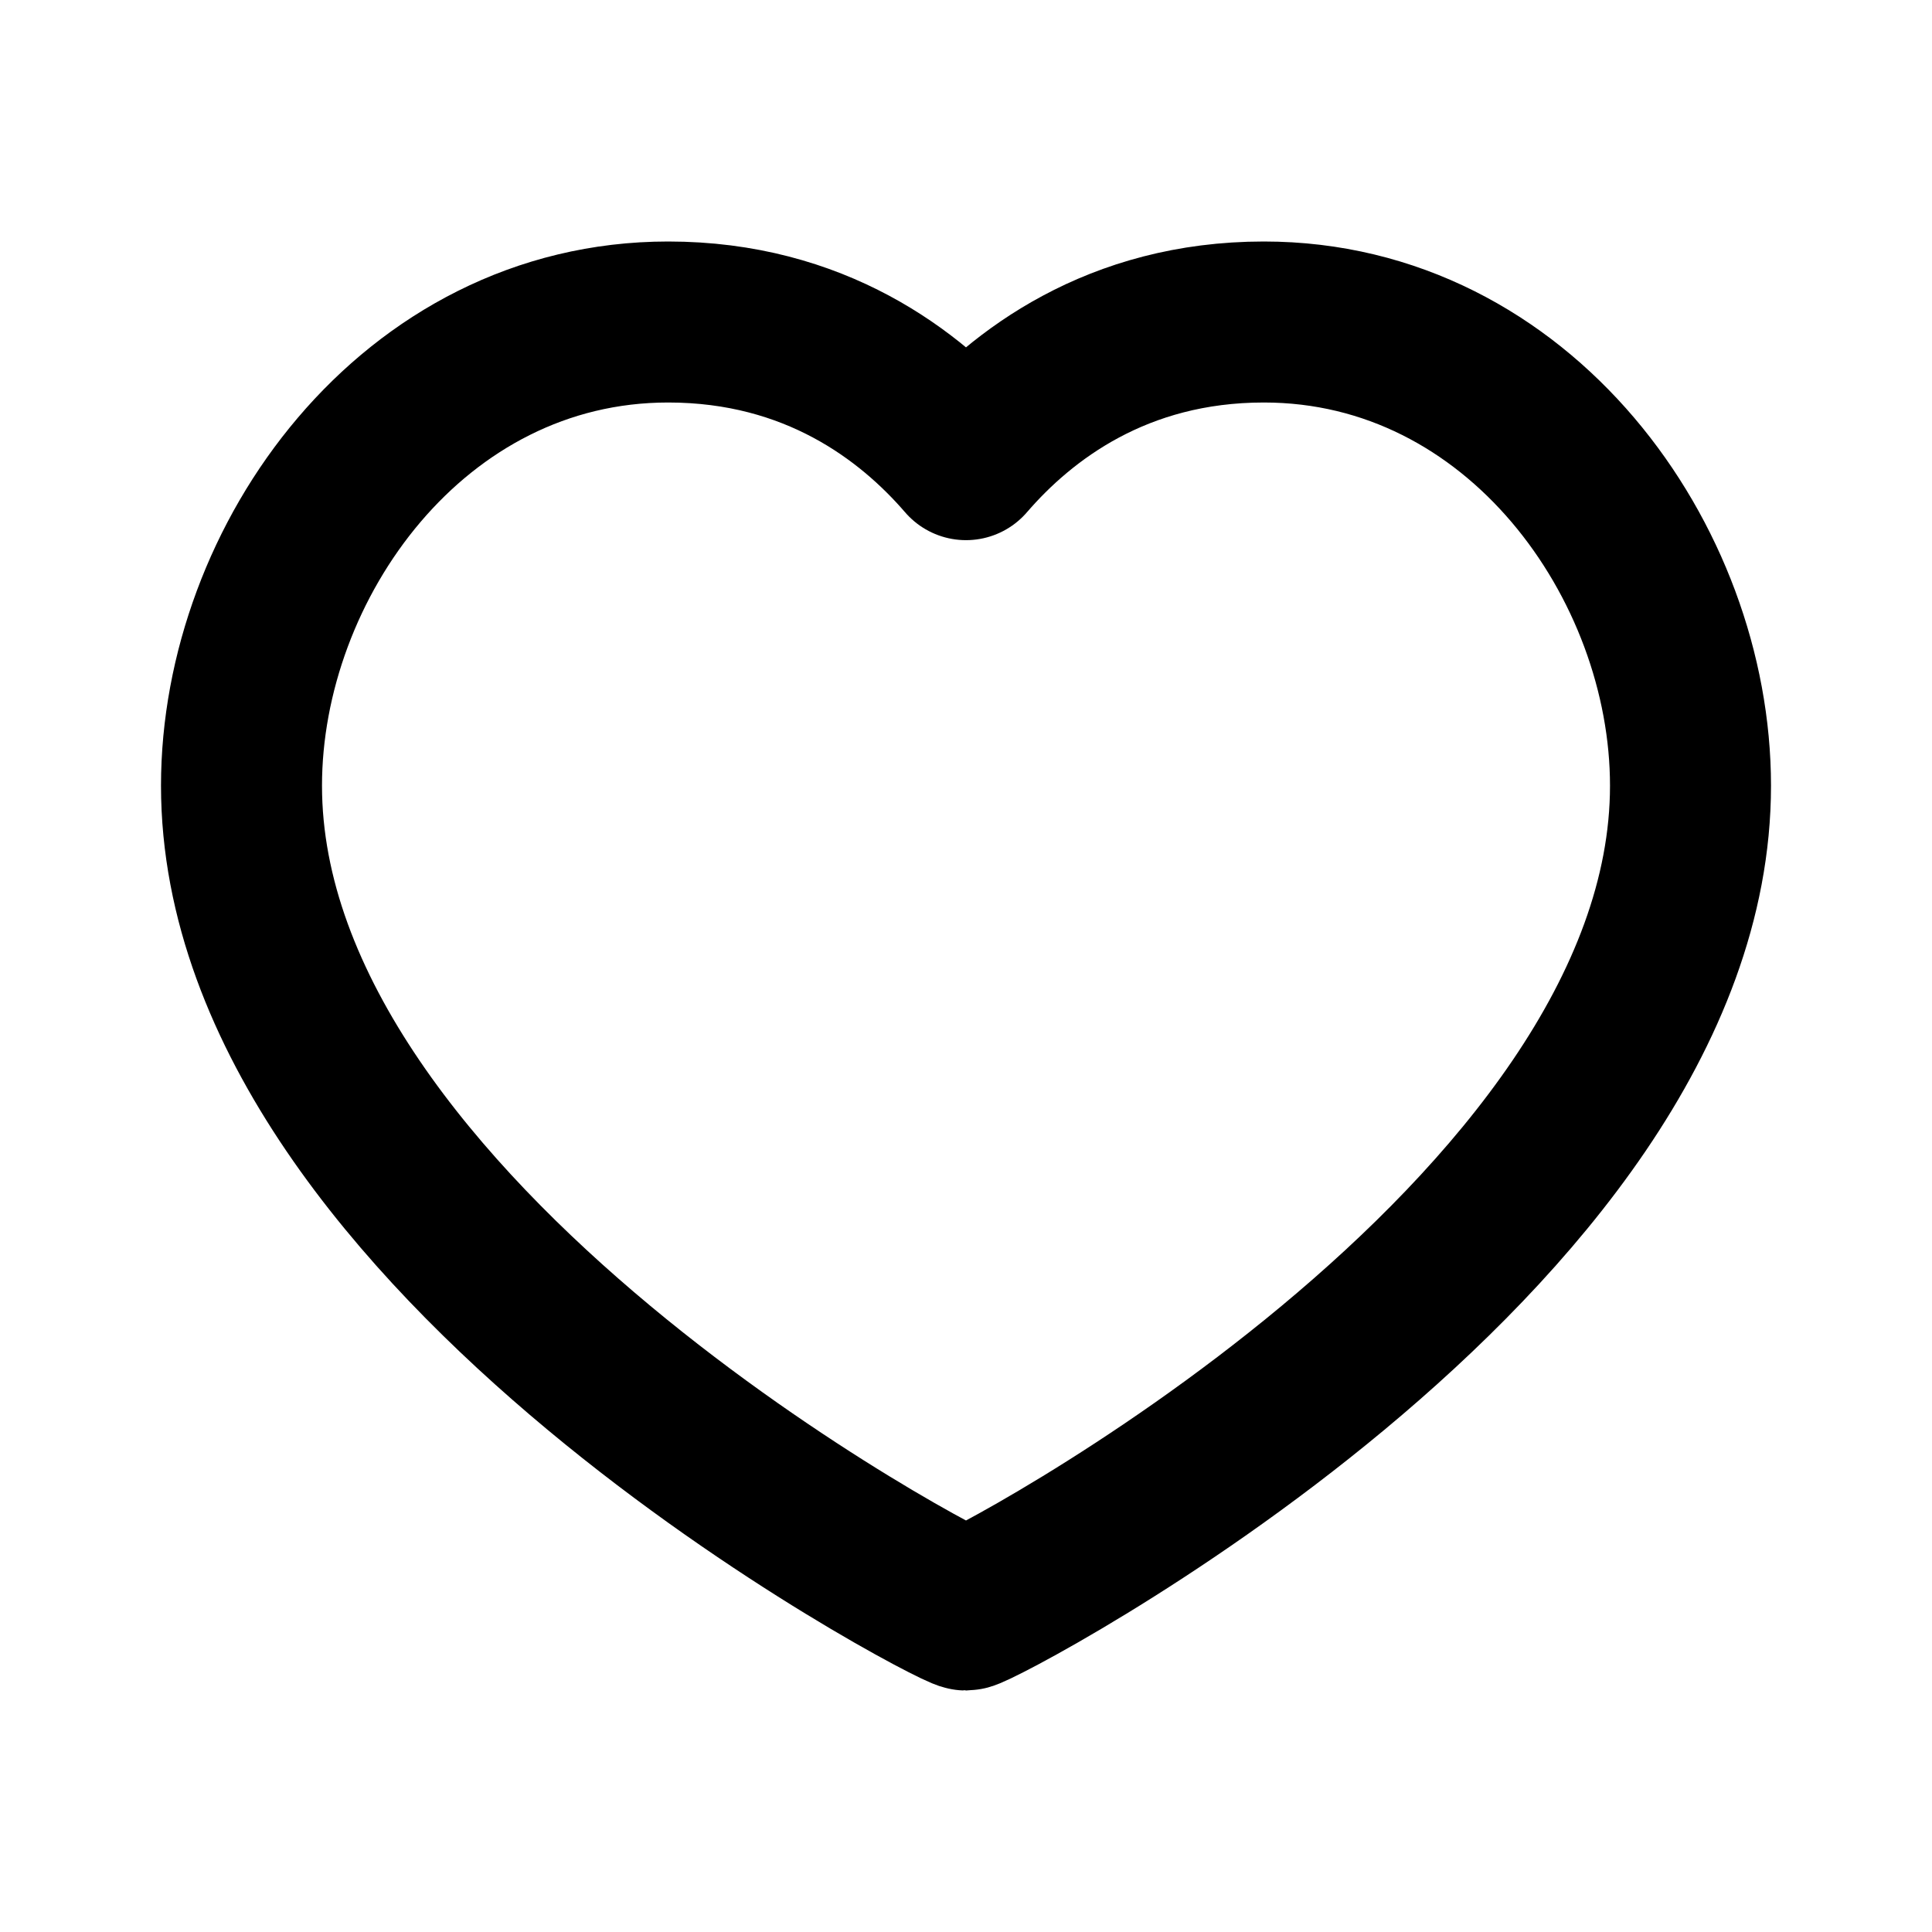
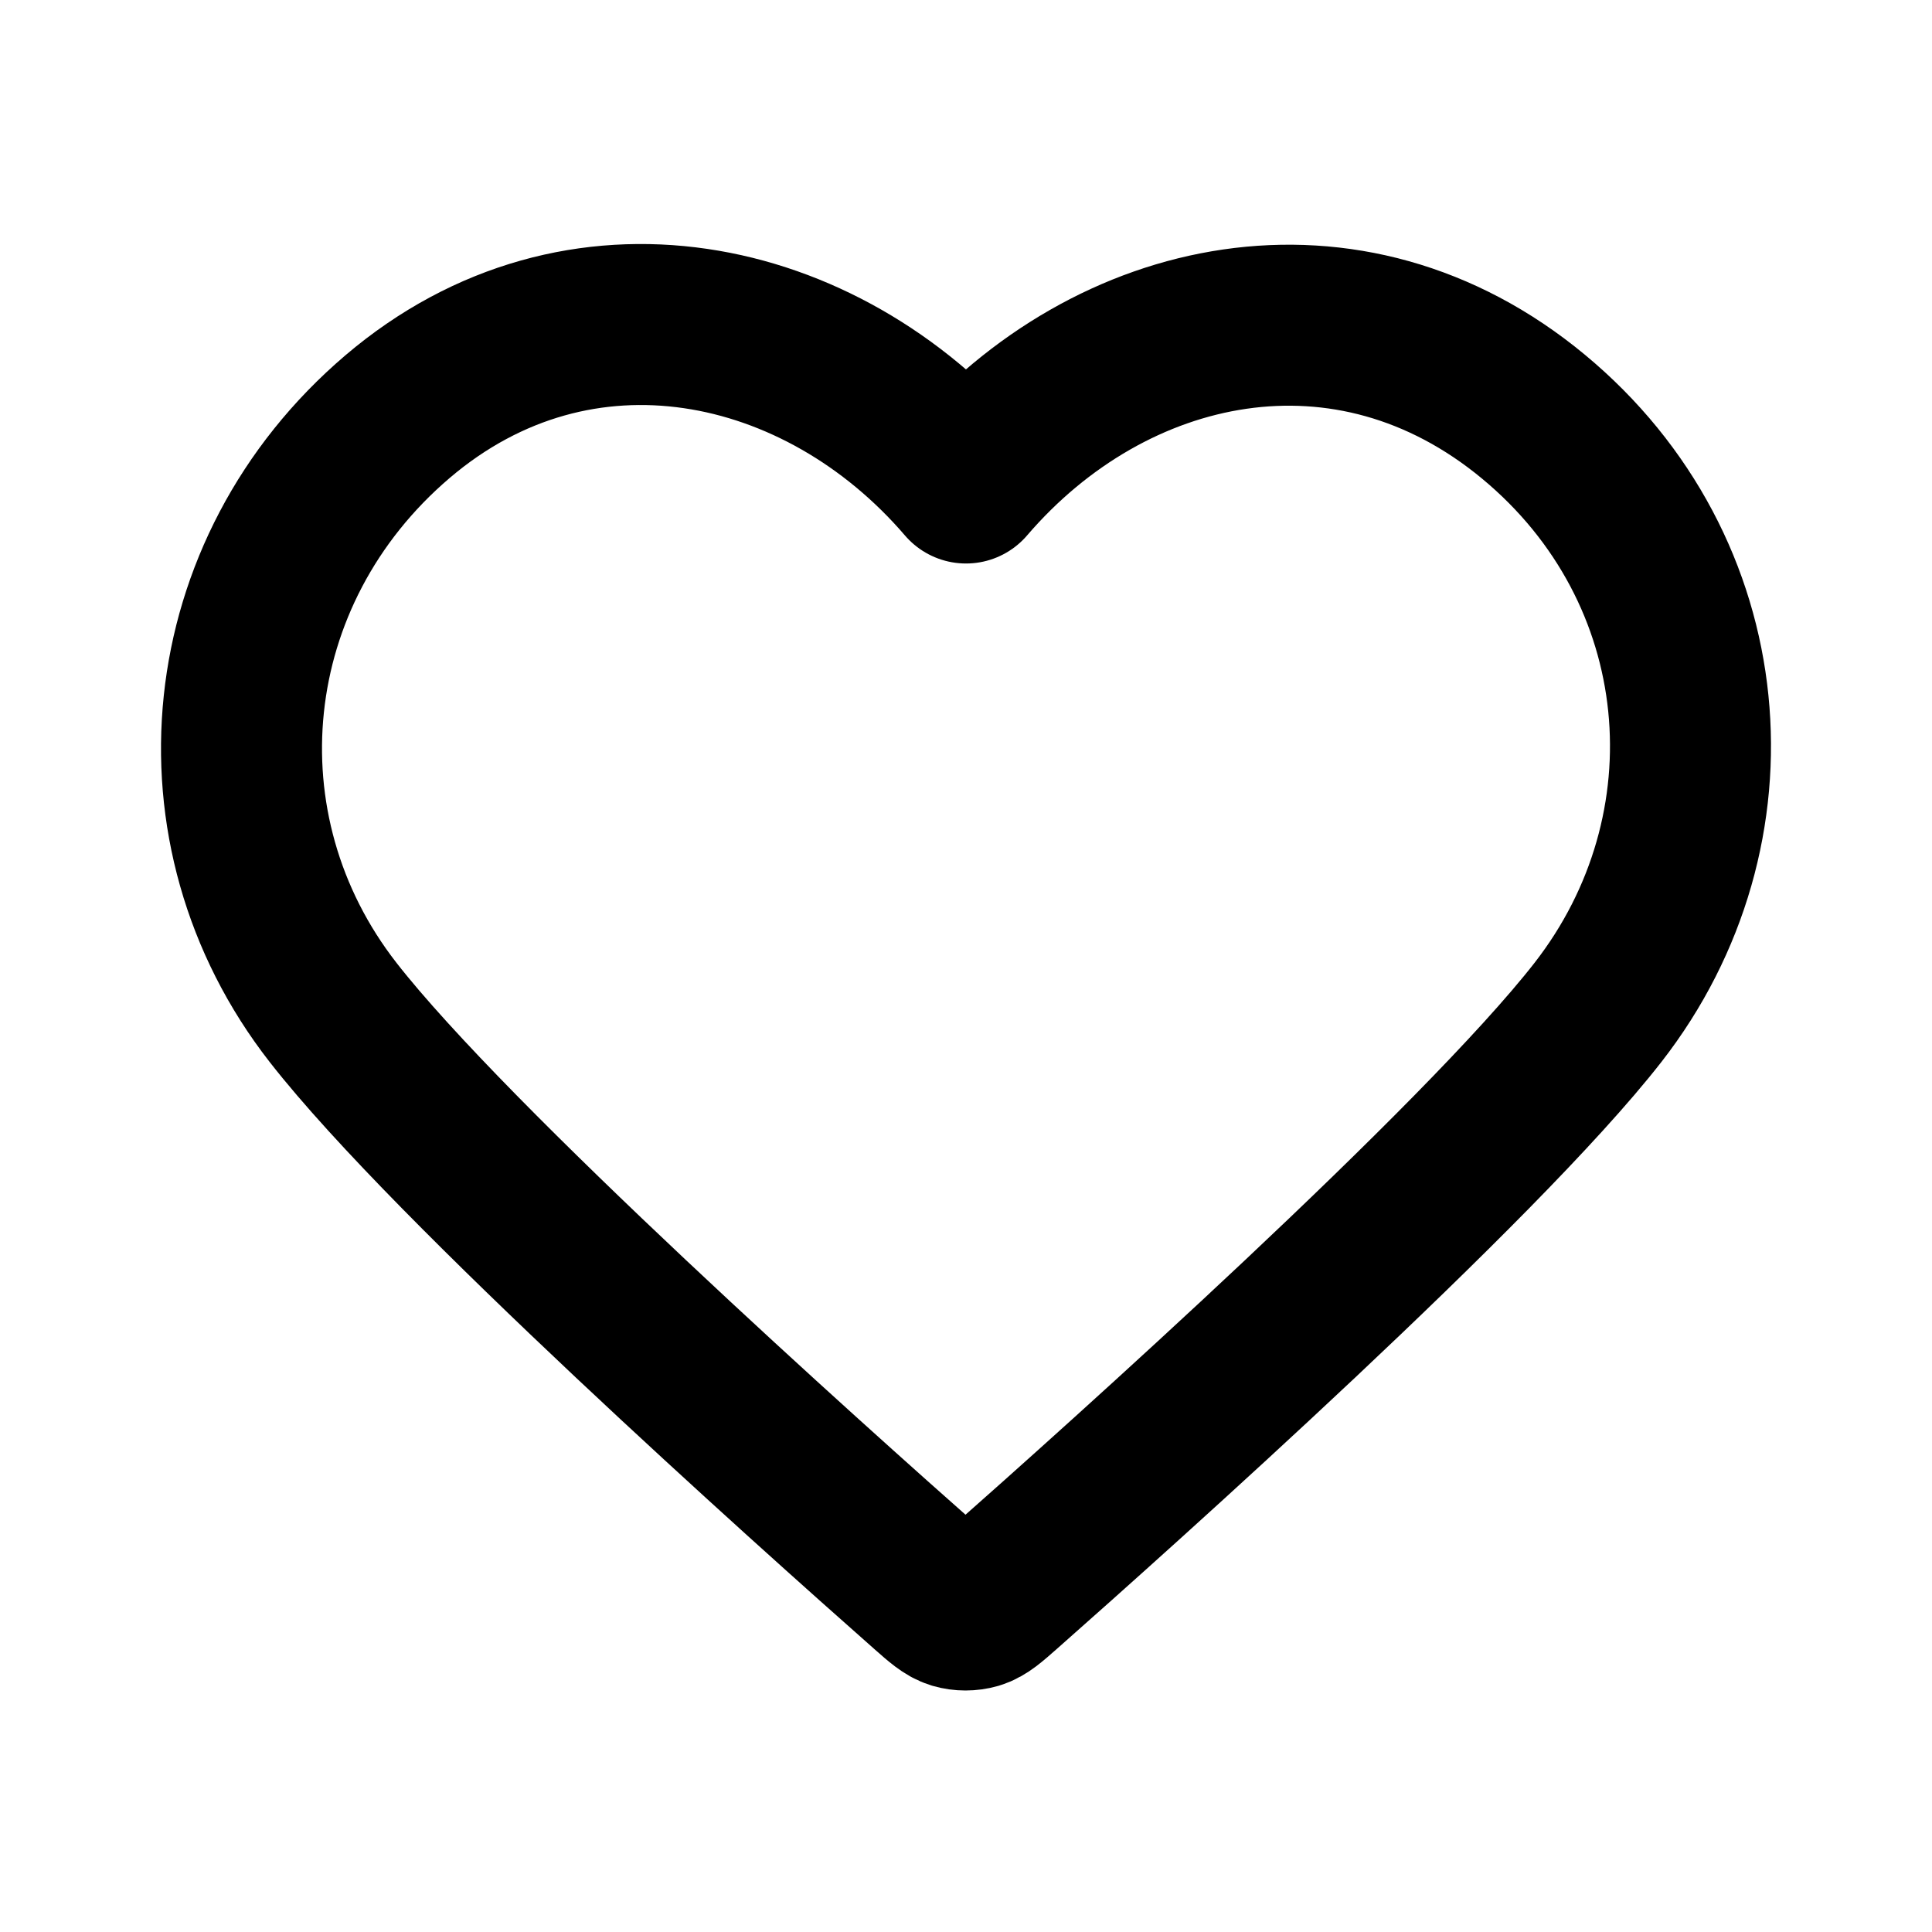
<svg xmlns="http://www.w3.org/2000/svg" width="800px" height="800px" viewBox="0 0 24 24" fill="none">
-   <path d="M15.7 4C18.87 4 21 6.98 21 9.76C21 15.39 12.16 20 12 20C11.84 20 3 15.39 3 9.76C3 6.98 5.13 4 8.3 4C10.12 4 11.31 4.91 12 5.71C12.69 4.91 13.88 4 15.7 4Z" stroke="#000000" stroke-width="2" stroke-linecap="round" stroke-linejoin="round" />
+   <path fill-rule="evenodd" clip-rule="evenodd" d="M12 6C10.201 3.903 7.194 3.255 4.939 5.175C2.685 7.096 2.367 10.306 4.138 12.577C5.61 14.465 10.065 18.448 11.525 19.737C11.688 19.881 11.77 19.953 11.865 19.982C11.948 20.006 12.039 20.006 12.123 19.982C12.218 19.953 12.299 19.881 12.463 19.737C13.923 18.448 18.378 14.465 19.85 12.577C21.62 10.306 21.342 7.075 19.048 5.175C16.755 3.275 13.799 3.903 12 6Z" stroke="#000000" stroke-width="2" stroke-linecap="round" stroke-linejoin="round" />
</svg>
